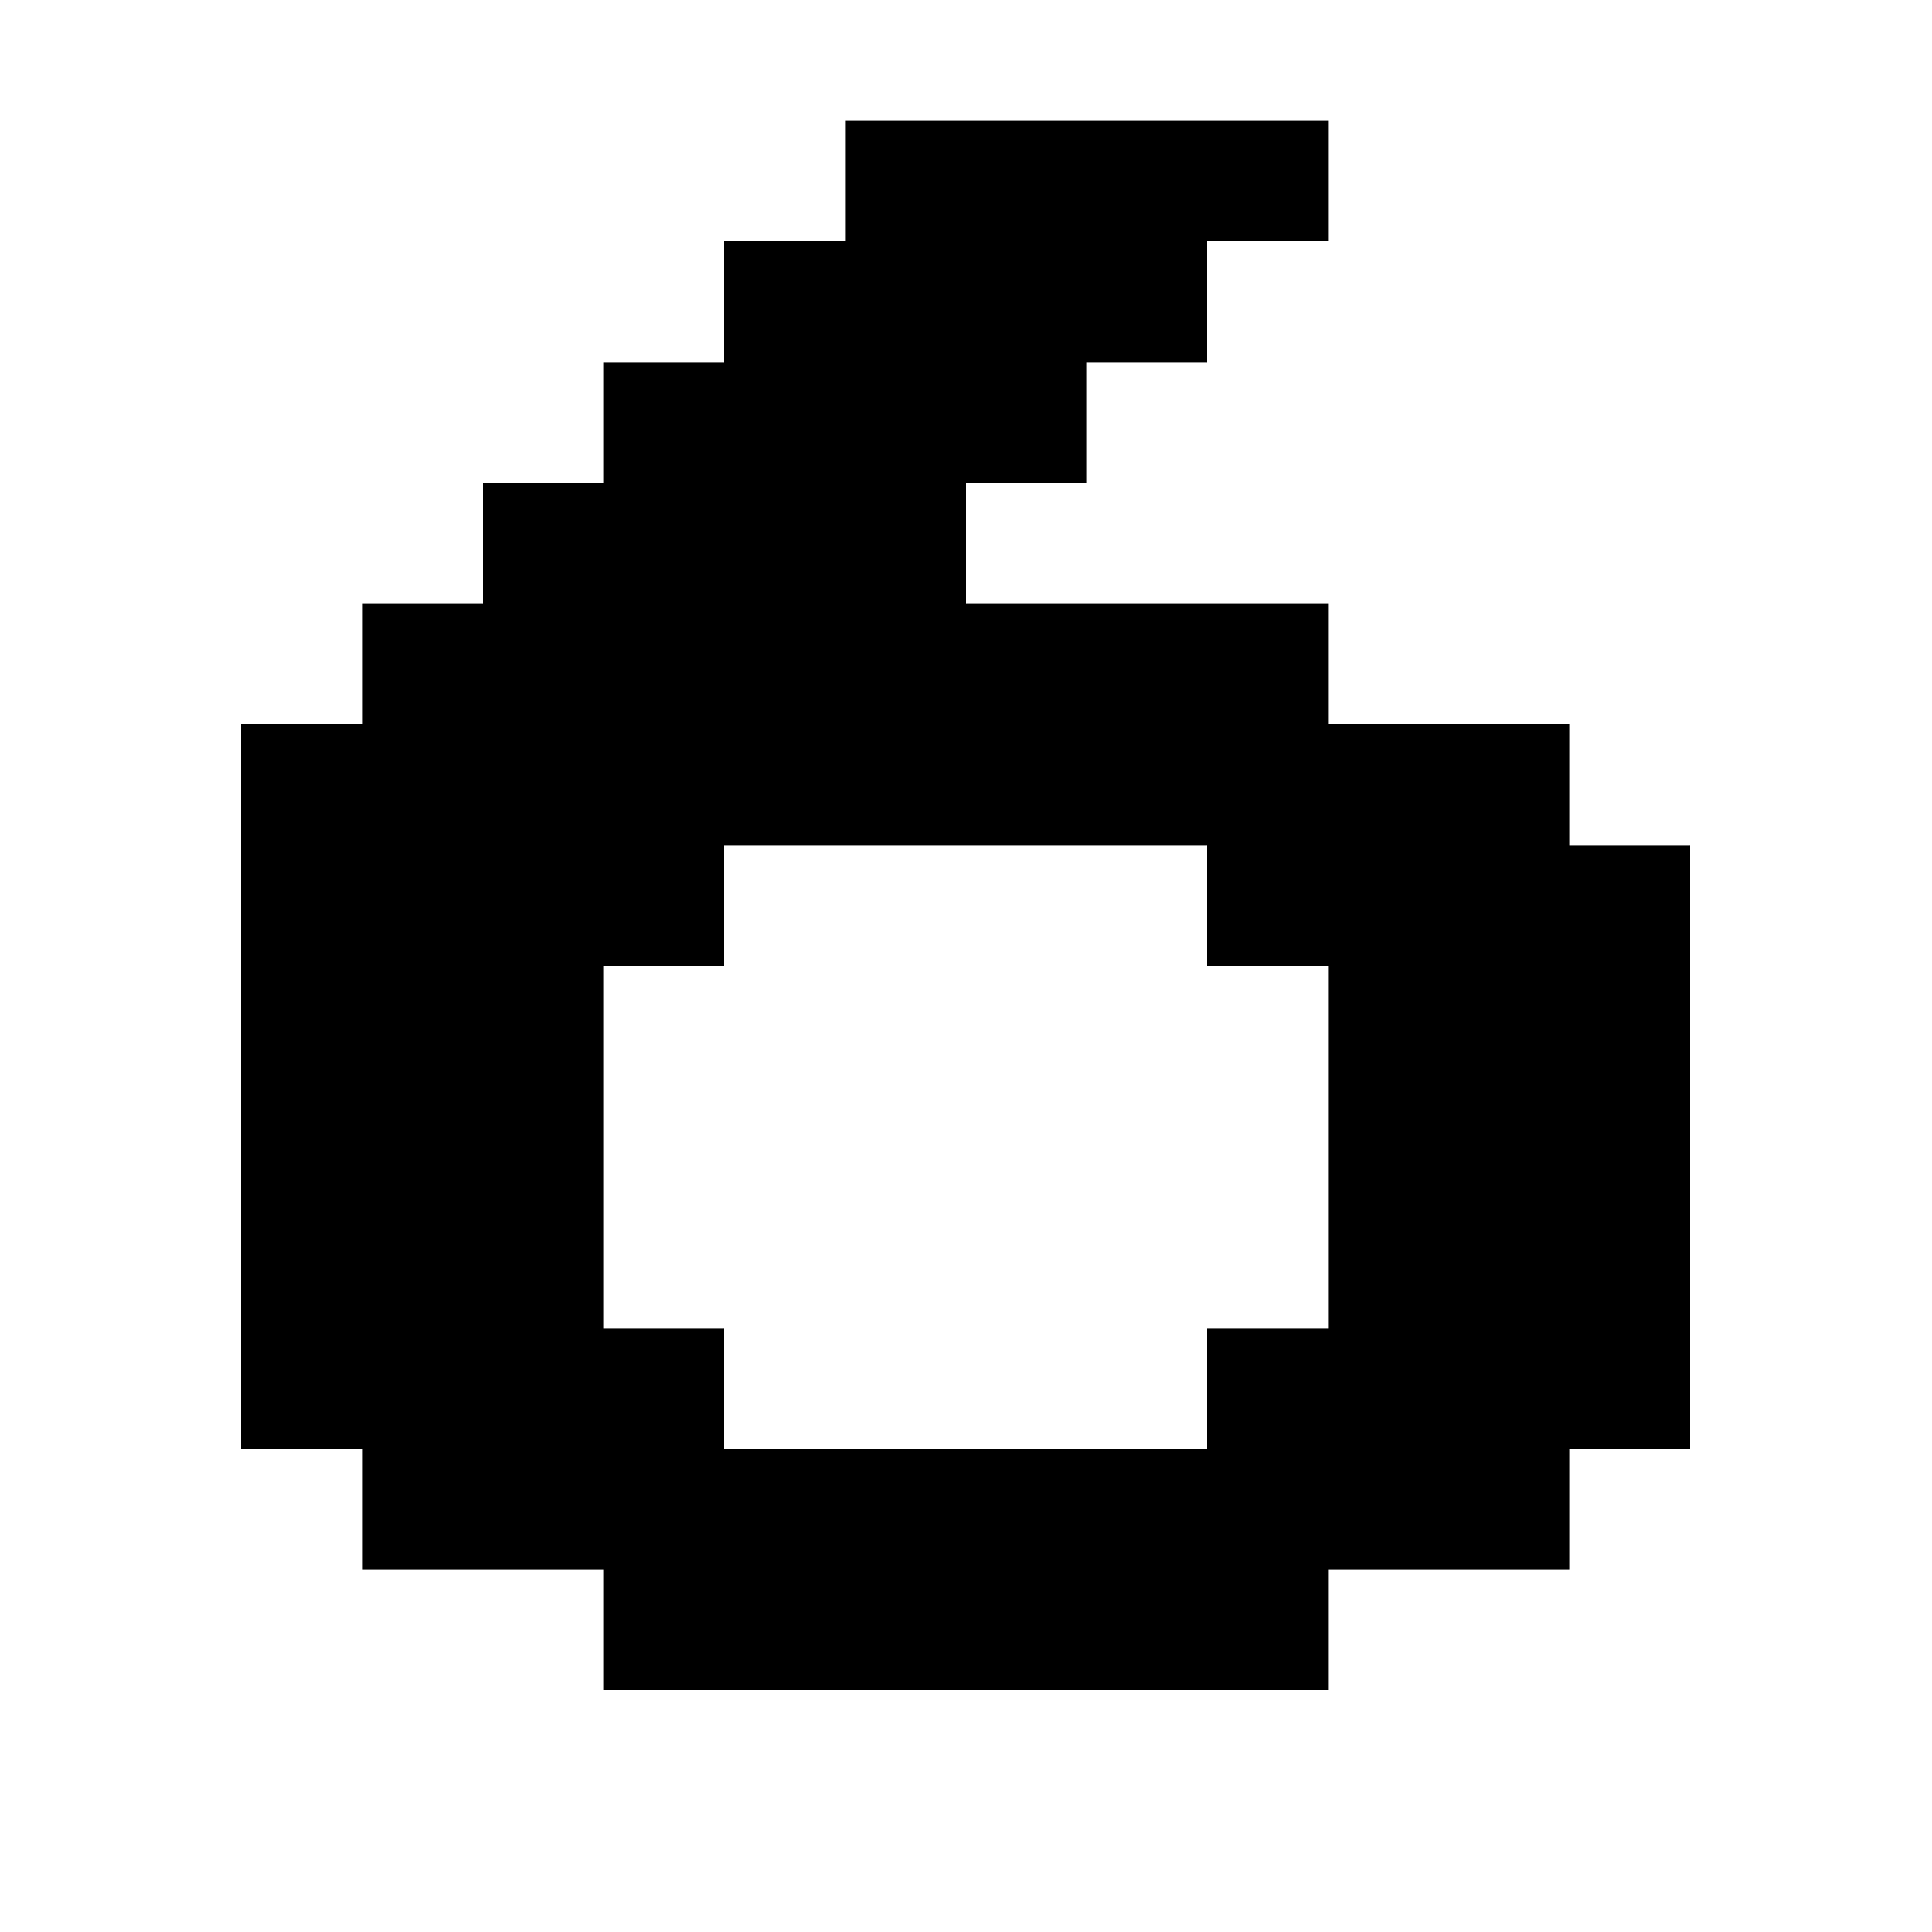
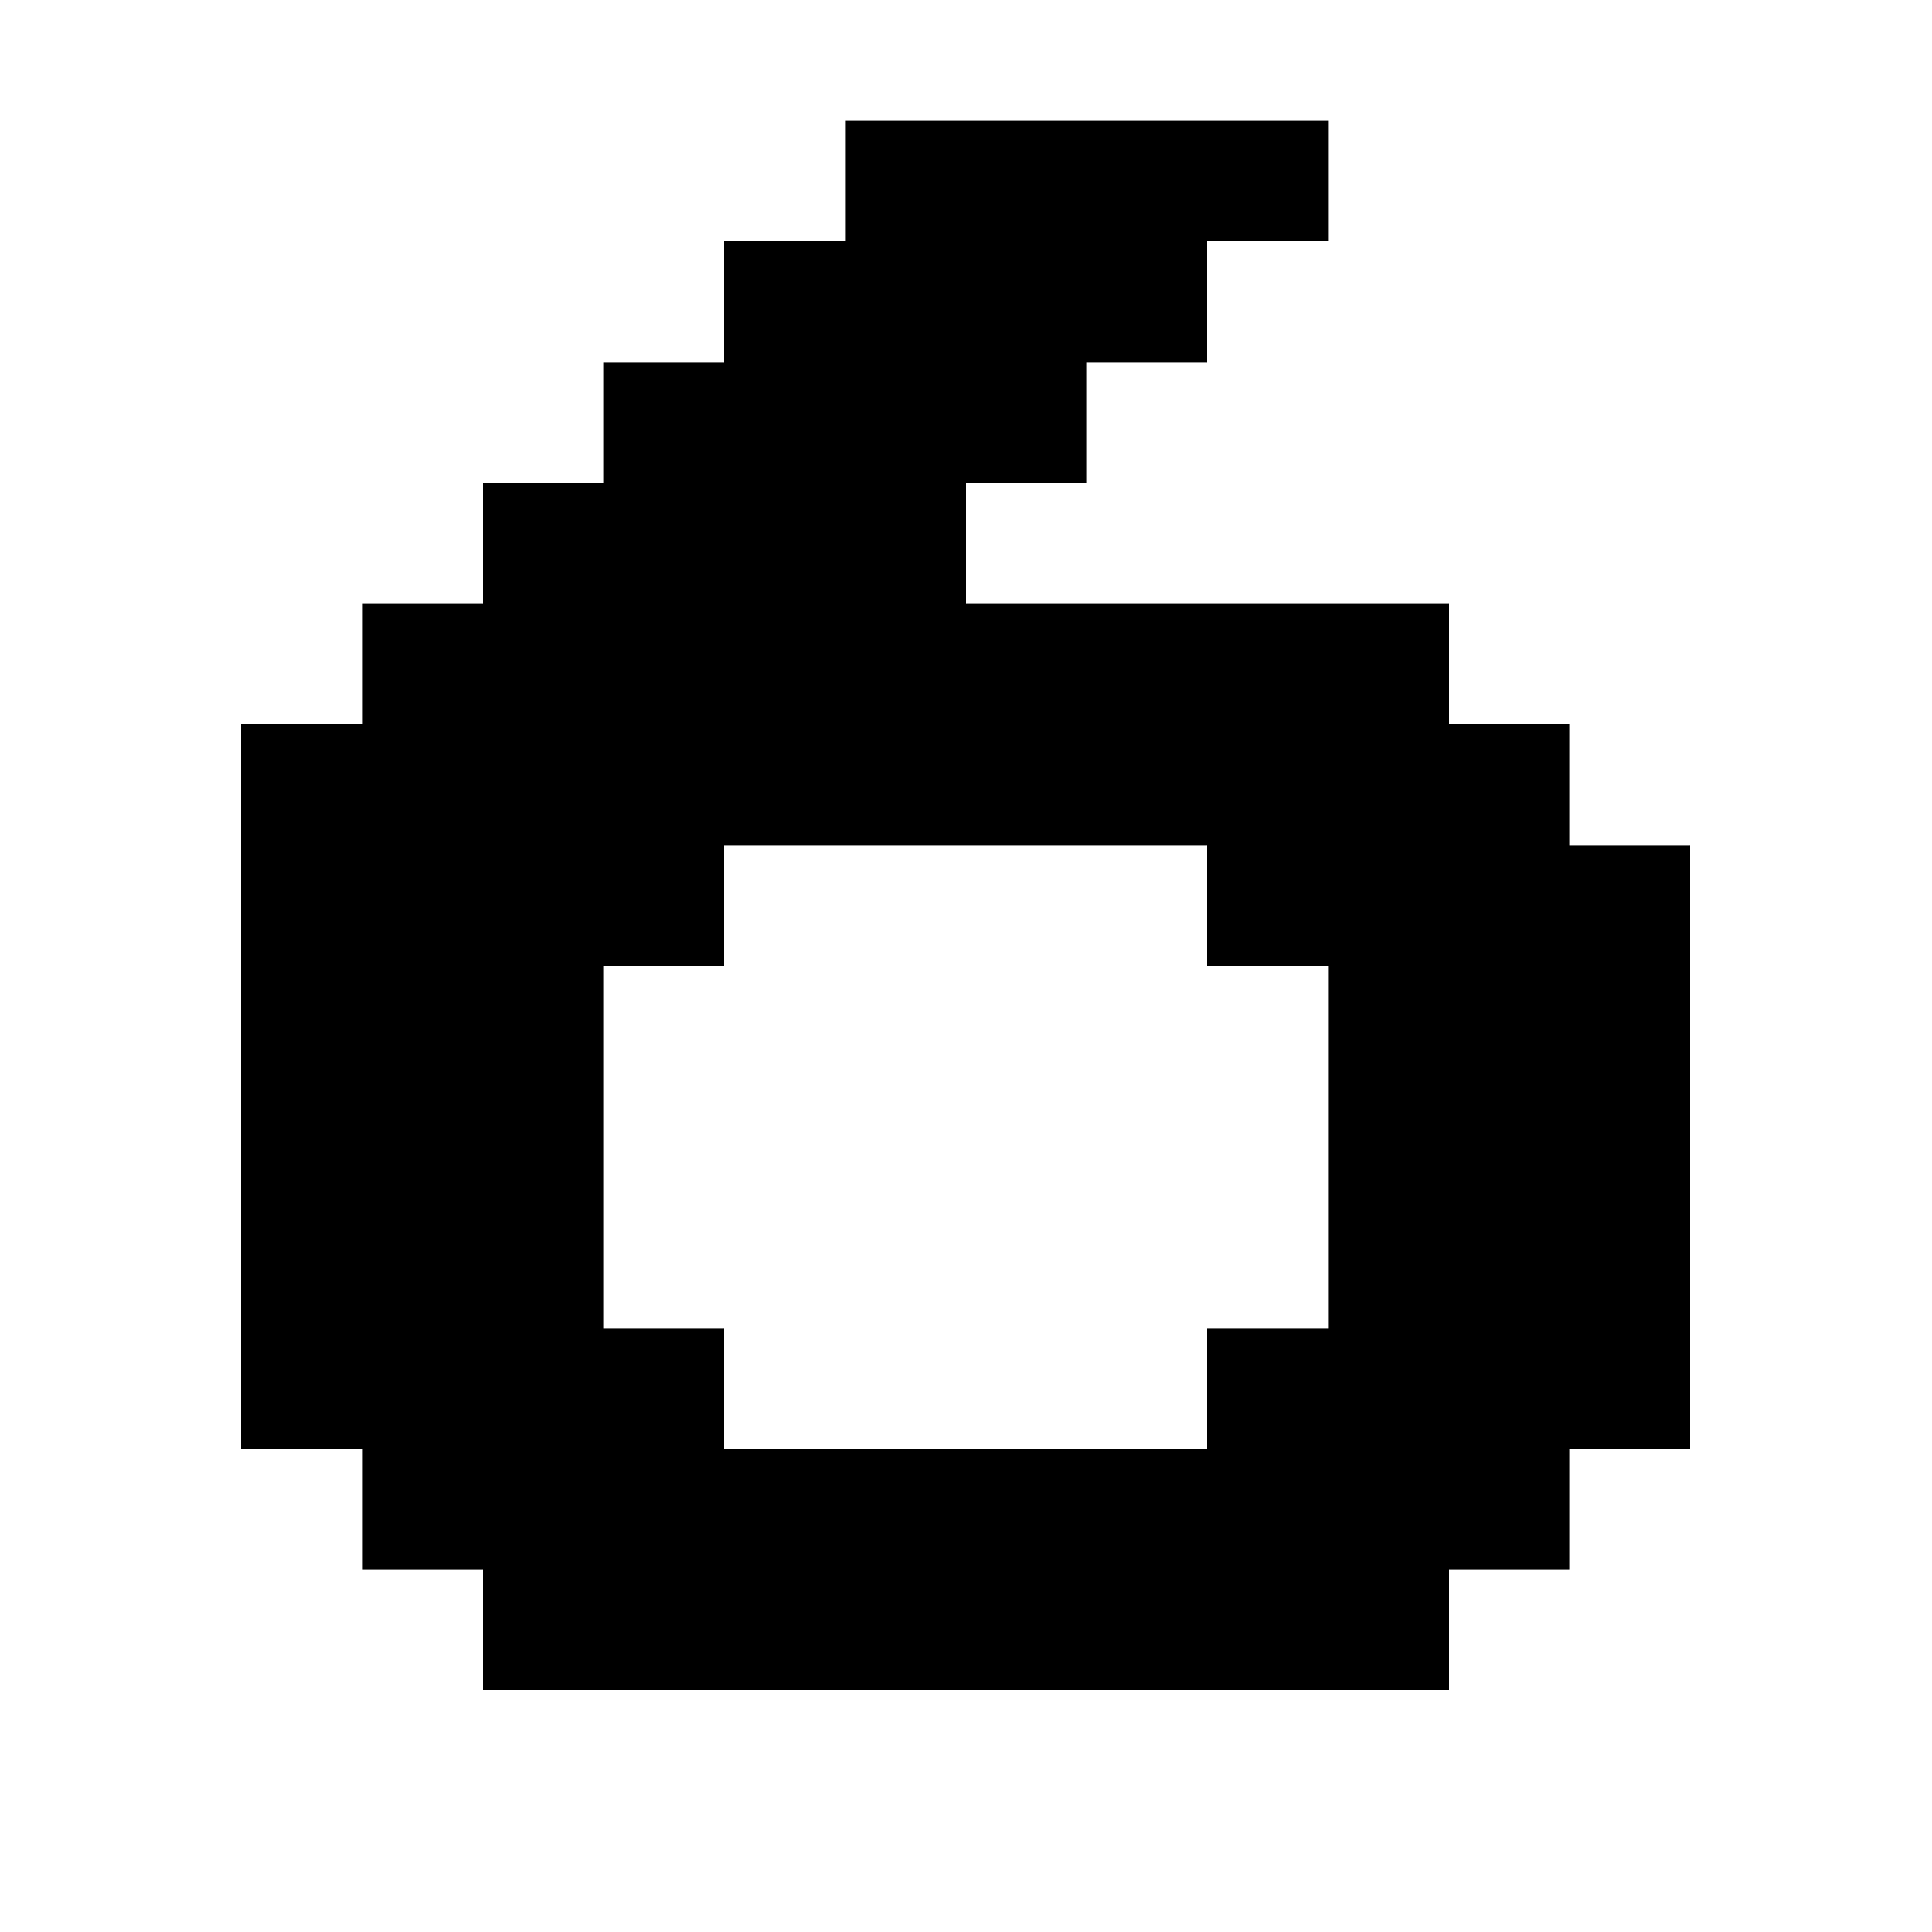
<svg xmlns="http://www.w3.org/2000/svg" baseProfile="full" height="64px" version="1.1" width="64px">
  <defs />
  <rect fill="rgb(0,0,0)" height="4px" shape-rendering="crispEdges" width="4px" x="8px" y="24px" />
  <rect fill="rgb(0,0,0)" height="4px" shape-rendering="crispEdges" width="4px" x="8px" y="28px" />
  <rect fill="rgb(0,0,0)" height="4px" shape-rendering="crispEdges" width="4px" x="8px" y="32px" />
  <rect fill="rgb(0,0,0)" height="4px" shape-rendering="crispEdges" width="4px" x="8px" y="36px" />
  <rect fill="rgb(0,0,0)" height="4px" shape-rendering="crispEdges" width="4px" x="8px" y="40px" />
  <rect fill="rgb(0,0,0)" height="4px" shape-rendering="crispEdges" width="4px" x="8px" y="44px" />
  <rect fill="rgb(0,0,0)" height="4px" shape-rendering="crispEdges" width="4px" x="12px" y="20px" />
  <rect fill="rgb(0,0,0)" height="4px" shape-rendering="crispEdges" width="4px" x="12px" y="24px" />
  <rect fill="rgb(0,0,0)" height="4px" shape-rendering="crispEdges" width="4px" x="12px" y="28px" />
  <rect fill="rgb(0,0,0)" height="4px" shape-rendering="crispEdges" width="4px" x="12px" y="32px" />
  <rect fill="rgb(0,0,0)" height="4px" shape-rendering="crispEdges" width="4px" x="12px" y="36px" />
  <rect fill="rgb(0,0,0)" height="4px" shape-rendering="crispEdges" width="4px" x="12px" y="40px" />
  <rect fill="rgb(0,0,0)" height="4px" shape-rendering="crispEdges" width="4px" x="12px" y="44px" />
  <rect fill="rgb(0,0,0)" height="4px" shape-rendering="crispEdges" width="4px" x="12px" y="48px" />
  <rect fill="rgb(0,0,0)" height="4px" shape-rendering="crispEdges" width="4px" x="16px" y="16px" />
  <rect fill="rgb(0,0,0)" height="4px" shape-rendering="crispEdges" width="4px" x="16px" y="20px" />
  <rect fill="rgb(0,0,0)" height="4px" shape-rendering="crispEdges" width="4px" x="16px" y="24px" />
  <rect fill="rgb(0,0,0)" height="4px" shape-rendering="crispEdges" width="4px" x="16px" y="28px" />
  <rect fill="rgb(0,0,0)" height="4px" shape-rendering="crispEdges" width="4px" x="16px" y="32px" />
  <rect fill="rgb(0,0,0)" height="4px" shape-rendering="crispEdges" width="4px" x="16px" y="36px" />
  <rect fill="rgb(0,0,0)" height="4px" shape-rendering="crispEdges" width="4px" x="16px" y="40px" />
  <rect fill="rgb(0,0,0)" height="4px" shape-rendering="crispEdges" width="4px" x="16px" y="44px" />
  <rect fill="rgb(0,0,0)" height="4px" shape-rendering="crispEdges" width="4px" x="16px" y="48px" />
+   <rect fill="rgb(0,0,0)" height="4px" shape-rendering="crispEdges" width="4px" x="16px" y="52px" />
  <rect fill="rgb(0,0,0)" height="4px" shape-rendering="crispEdges" width="4px" x="20px" y="12px" />
  <rect fill="rgb(0,0,0)" height="4px" shape-rendering="crispEdges" width="4px" x="20px" y="16px" />
  <rect fill="rgb(0,0,0)" height="4px" shape-rendering="crispEdges" width="4px" x="20px" y="20px" />
  <rect fill="rgb(0,0,0)" height="4px" shape-rendering="crispEdges" width="4px" x="20px" y="24px" />
  <rect fill="rgb(0,0,0)" height="4px" shape-rendering="crispEdges" width="4px" x="20px" y="28px" />
  <rect fill="rgb(0,0,0)" height="4px" shape-rendering="crispEdges" width="4px" x="20px" y="44px" />
  <rect fill="rgb(0,0,0)" height="4px" shape-rendering="crispEdges" width="4px" x="20px" y="48px" />
  <rect fill="rgb(0,0,0)" height="4px" shape-rendering="crispEdges" width="4px" x="20px" y="52px" />
  <rect fill="rgb(0,0,0)" height="4px" shape-rendering="crispEdges" width="4px" x="24px" y="8px" />
  <rect fill="rgb(0,0,0)" height="4px" shape-rendering="crispEdges" width="4px" x="24px" y="12px" />
  <rect fill="rgb(0,0,0)" height="4px" shape-rendering="crispEdges" width="4px" x="24px" y="16px" />
  <rect fill="rgb(0,0,0)" height="4px" shape-rendering="crispEdges" width="4px" x="24px" y="20px" />
  <rect fill="rgb(0,0,0)" height="4px" shape-rendering="crispEdges" width="4px" x="24px" y="24px" />
  <rect fill="rgb(0,0,0)" height="4px" shape-rendering="crispEdges" width="4px" x="24px" y="48px" />
  <rect fill="rgb(0,0,0)" height="4px" shape-rendering="crispEdges" width="4px" x="24px" y="52px" />
  <rect fill="rgb(0,0,0)" height="4px" shape-rendering="crispEdges" width="4px" x="28px" y="4px" />
  <rect fill="rgb(0,0,0)" height="4px" shape-rendering="crispEdges" width="4px" x="28px" y="8px" />
  <rect fill="rgb(0,0,0)" height="4px" shape-rendering="crispEdges" width="4px" x="28px" y="12px" />
  <rect fill="rgb(0,0,0)" height="4px" shape-rendering="crispEdges" width="4px" x="28px" y="16px" />
  <rect fill="rgb(0,0,0)" height="4px" shape-rendering="crispEdges" width="4px" x="28px" y="20px" />
  <rect fill="rgb(0,0,0)" height="4px" shape-rendering="crispEdges" width="4px" x="28px" y="24px" />
  <rect fill="rgb(0,0,0)" height="4px" shape-rendering="crispEdges" width="4px" x="28px" y="48px" />
  <rect fill="rgb(0,0,0)" height="4px" shape-rendering="crispEdges" width="4px" x="28px" y="52px" />
  <rect fill="rgb(0,0,0)" height="4px" shape-rendering="crispEdges" width="4px" x="32px" y="4px" />
  <rect fill="rgb(0,0,0)" height="4px" shape-rendering="crispEdges" width="4px" x="32px" y="8px" />
  <rect fill="rgb(0,0,0)" height="4px" shape-rendering="crispEdges" width="4px" x="32px" y="12px" />
  <rect fill="rgb(0,0,0)" height="4px" shape-rendering="crispEdges" width="4px" x="32px" y="20px" />
  <rect fill="rgb(0,0,0)" height="4px" shape-rendering="crispEdges" width="4px" x="32px" y="24px" />
  <rect fill="rgb(0,0,0)" height="4px" shape-rendering="crispEdges" width="4px" x="32px" y="48px" />
  <rect fill="rgb(0,0,0)" height="4px" shape-rendering="crispEdges" width="4px" x="32px" y="52px" />
  <rect fill="rgb(0,0,0)" height="4px" shape-rendering="crispEdges" width="4px" x="36px" y="4px" />
  <rect fill="rgb(0,0,0)" height="4px" shape-rendering="crispEdges" width="4px" x="36px" y="8px" />
  <rect fill="rgb(0,0,0)" height="4px" shape-rendering="crispEdges" width="4px" x="36px" y="20px" />
  <rect fill="rgb(0,0,0)" height="4px" shape-rendering="crispEdges" width="4px" x="36px" y="24px" />
  <rect fill="rgb(0,0,0)" height="4px" shape-rendering="crispEdges" width="4px" x="36px" y="48px" />
  <rect fill="rgb(0,0,0)" height="4px" shape-rendering="crispEdges" width="4px" x="36px" y="52px" />
  <rect fill="rgb(0,0,0)" height="4px" shape-rendering="crispEdges" width="4px" x="40px" y="4px" />
  <rect fill="rgb(0,0,0)" height="4px" shape-rendering="crispEdges" width="4px" x="40px" y="20px" />
  <rect fill="rgb(0,0,0)" height="4px" shape-rendering="crispEdges" width="4px" x="40px" y="24px" />
  <rect fill="rgb(0,0,0)" height="4px" shape-rendering="crispEdges" width="4px" x="40px" y="28px" />
  <rect fill="rgb(0,0,0)" height="4px" shape-rendering="crispEdges" width="4px" x="40px" y="44px" />
  <rect fill="rgb(0,0,0)" height="4px" shape-rendering="crispEdges" width="4px" x="40px" y="48px" />
  <rect fill="rgb(0,0,0)" height="4px" shape-rendering="crispEdges" width="4px" x="40px" y="52px" />
+   <rect fill="rgb(0,0,0)" height="4px" shape-rendering="crispEdges" width="4px" x="44px" y="20px" />
  <rect fill="rgb(0,0,0)" height="4px" shape-rendering="crispEdges" width="4px" x="44px" y="24px" />
  <rect fill="rgb(0,0,0)" height="4px" shape-rendering="crispEdges" width="4px" x="44px" y="28px" />
  <rect fill="rgb(0,0,0)" height="4px" shape-rendering="crispEdges" width="4px" x="44px" y="32px" />
  <rect fill="rgb(0,0,0)" height="4px" shape-rendering="crispEdges" width="4px" x="44px" y="36px" />
  <rect fill="rgb(0,0,0)" height="4px" shape-rendering="crispEdges" width="4px" x="44px" y="40px" />
  <rect fill="rgb(0,0,0)" height="4px" shape-rendering="crispEdges" width="4px" x="44px" y="44px" />
  <rect fill="rgb(0,0,0)" height="4px" shape-rendering="crispEdges" width="4px" x="44px" y="48px" />
+   <rect fill="rgb(0,0,0)" height="4px" shape-rendering="crispEdges" width="4px" x="44px" y="52px" />
  <rect fill="rgb(0,0,0)" height="4px" shape-rendering="crispEdges" width="4px" x="48px" y="24px" />
  <rect fill="rgb(0,0,0)" height="4px" shape-rendering="crispEdges" width="4px" x="48px" y="28px" />
  <rect fill="rgb(0,0,0)" height="4px" shape-rendering="crispEdges" width="4px" x="48px" y="32px" />
  <rect fill="rgb(0,0,0)" height="4px" shape-rendering="crispEdges" width="4px" x="48px" y="36px" />
  <rect fill="rgb(0,0,0)" height="4px" shape-rendering="crispEdges" width="4px" x="48px" y="40px" />
  <rect fill="rgb(0,0,0)" height="4px" shape-rendering="crispEdges" width="4px" x="48px" y="44px" />
  <rect fill="rgb(0,0,0)" height="4px" shape-rendering="crispEdges" width="4px" x="48px" y="48px" />
  <rect fill="rgb(0,0,0)" height="4px" shape-rendering="crispEdges" width="4px" x="52px" y="28px" />
  <rect fill="rgb(0,0,0)" height="4px" shape-rendering="crispEdges" width="4px" x="52px" y="32px" />
  <rect fill="rgb(0,0,0)" height="4px" shape-rendering="crispEdges" width="4px" x="52px" y="36px" />
  <rect fill="rgb(0,0,0)" height="4px" shape-rendering="crispEdges" width="4px" x="52px" y="40px" />
  <rect fill="rgb(0,0,0)" height="4px" shape-rendering="crispEdges" width="4px" x="52px" y="44px" />
</svg>
